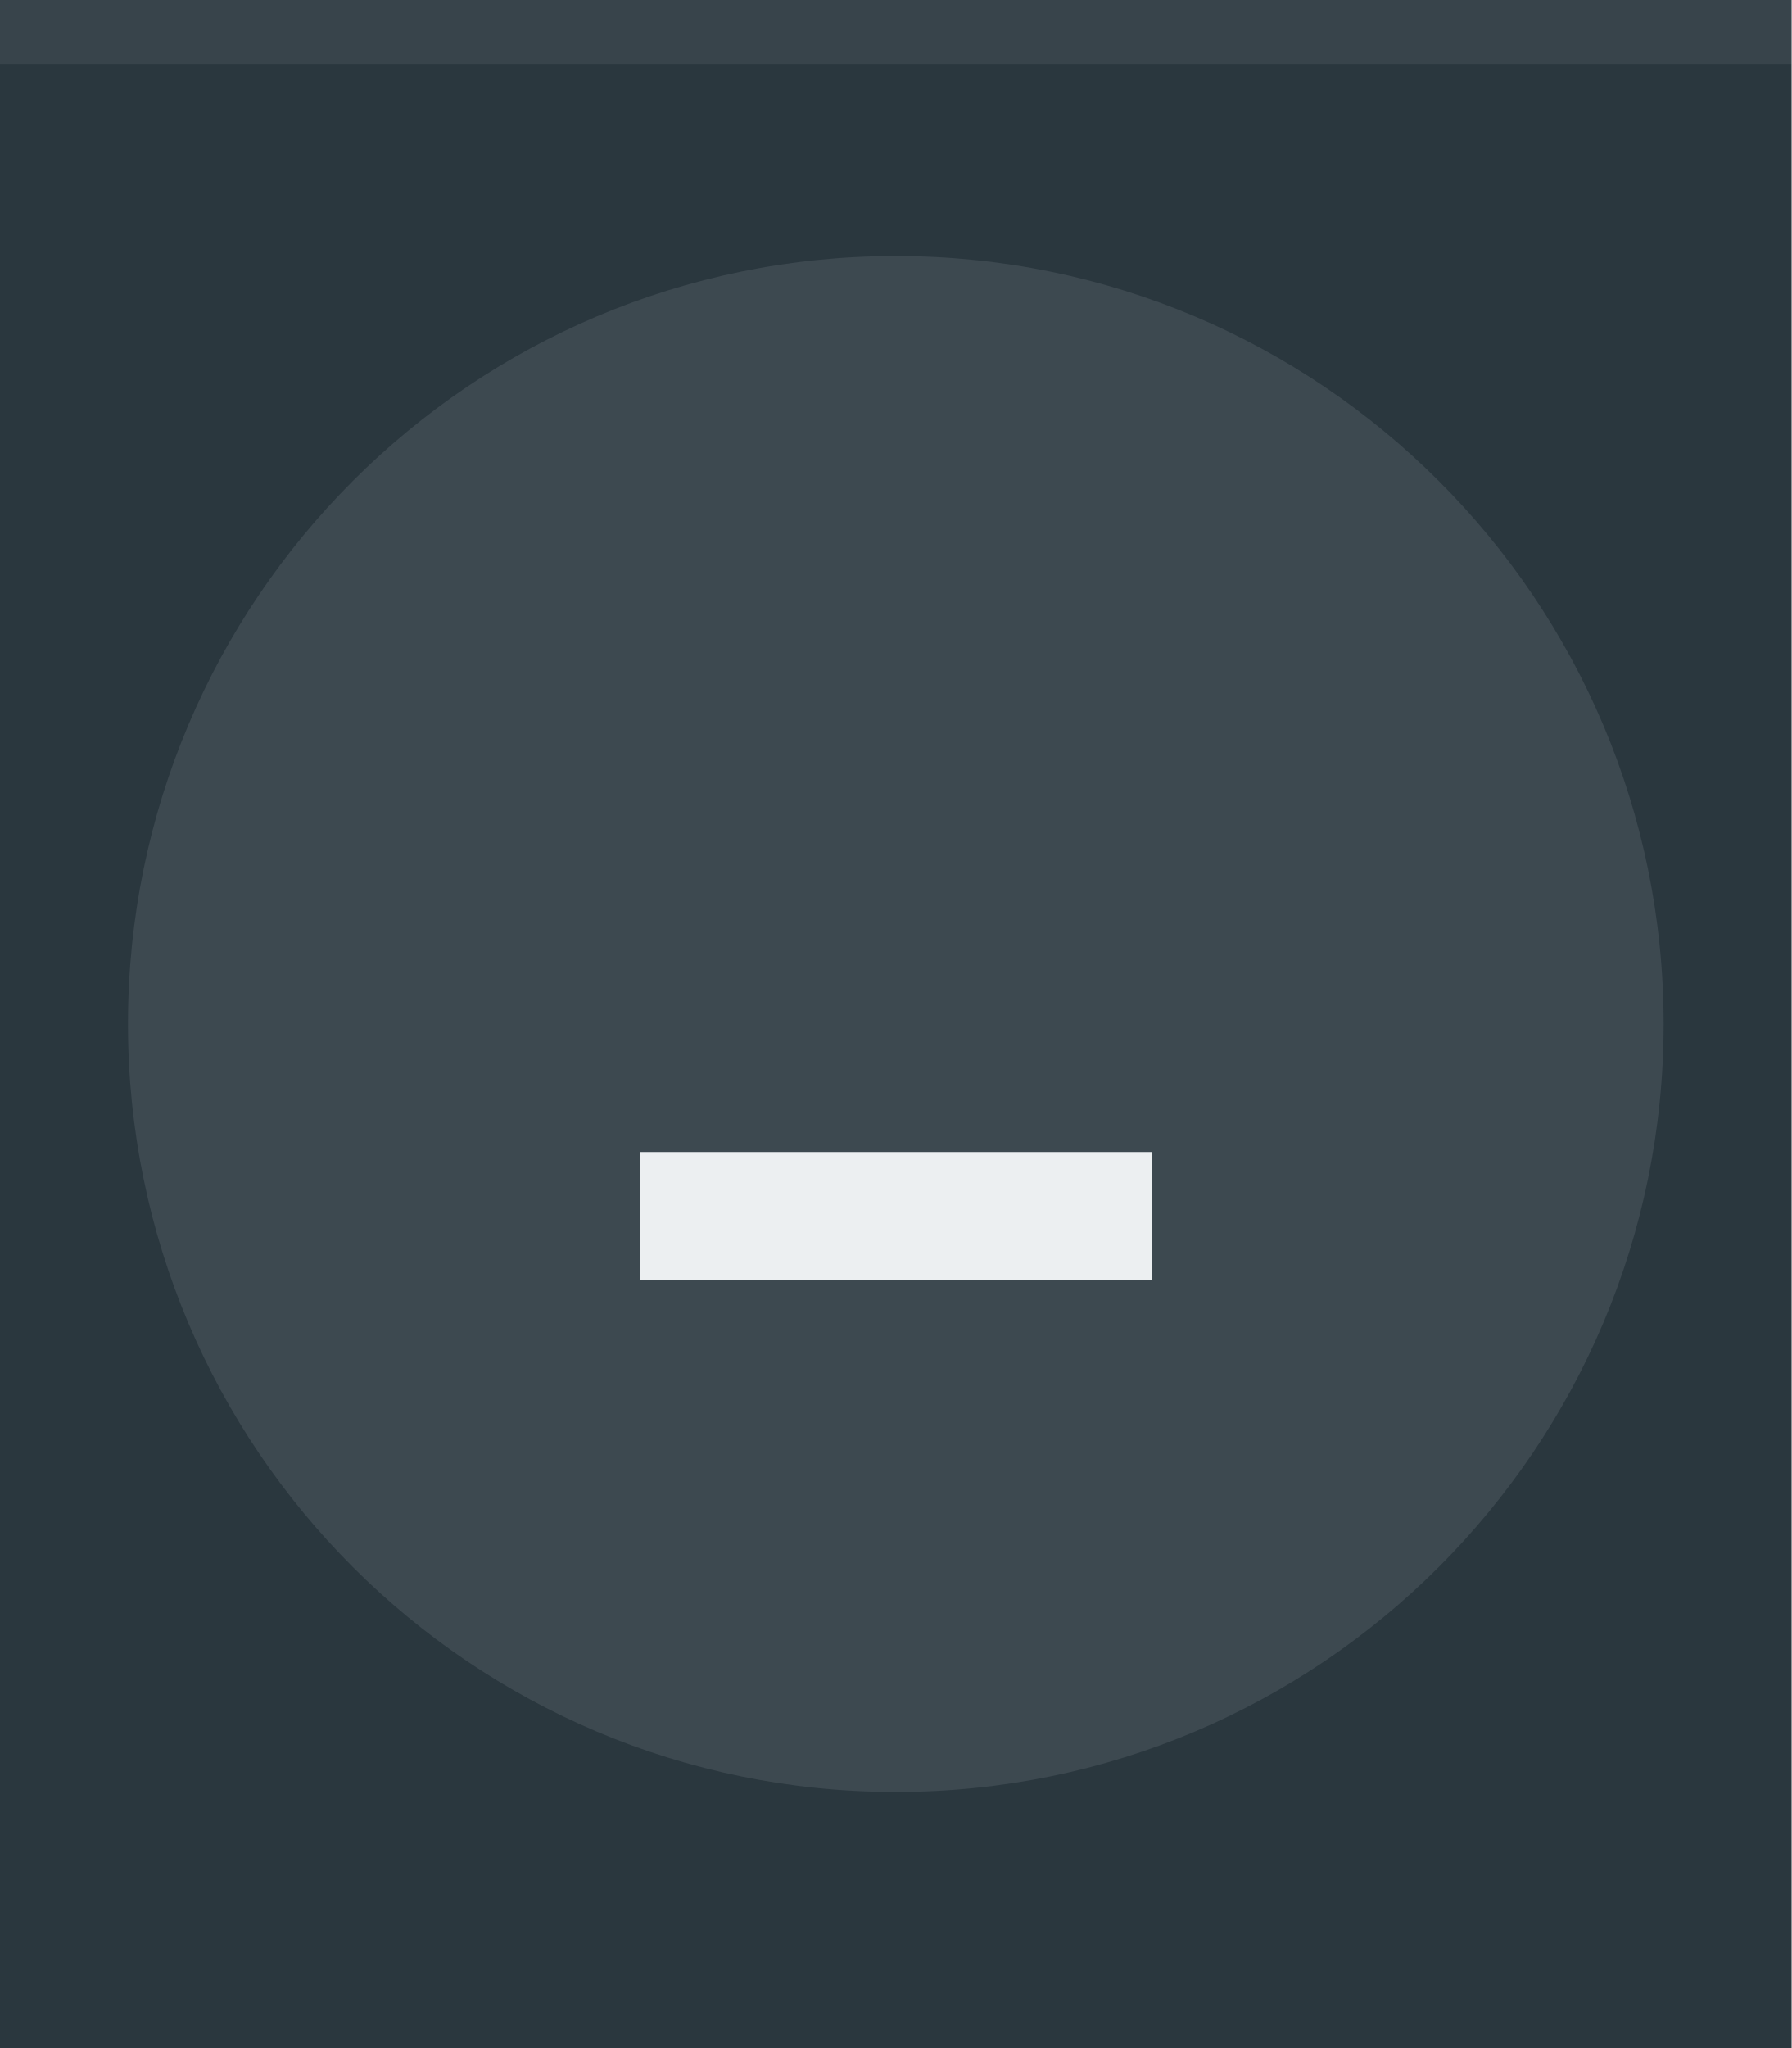
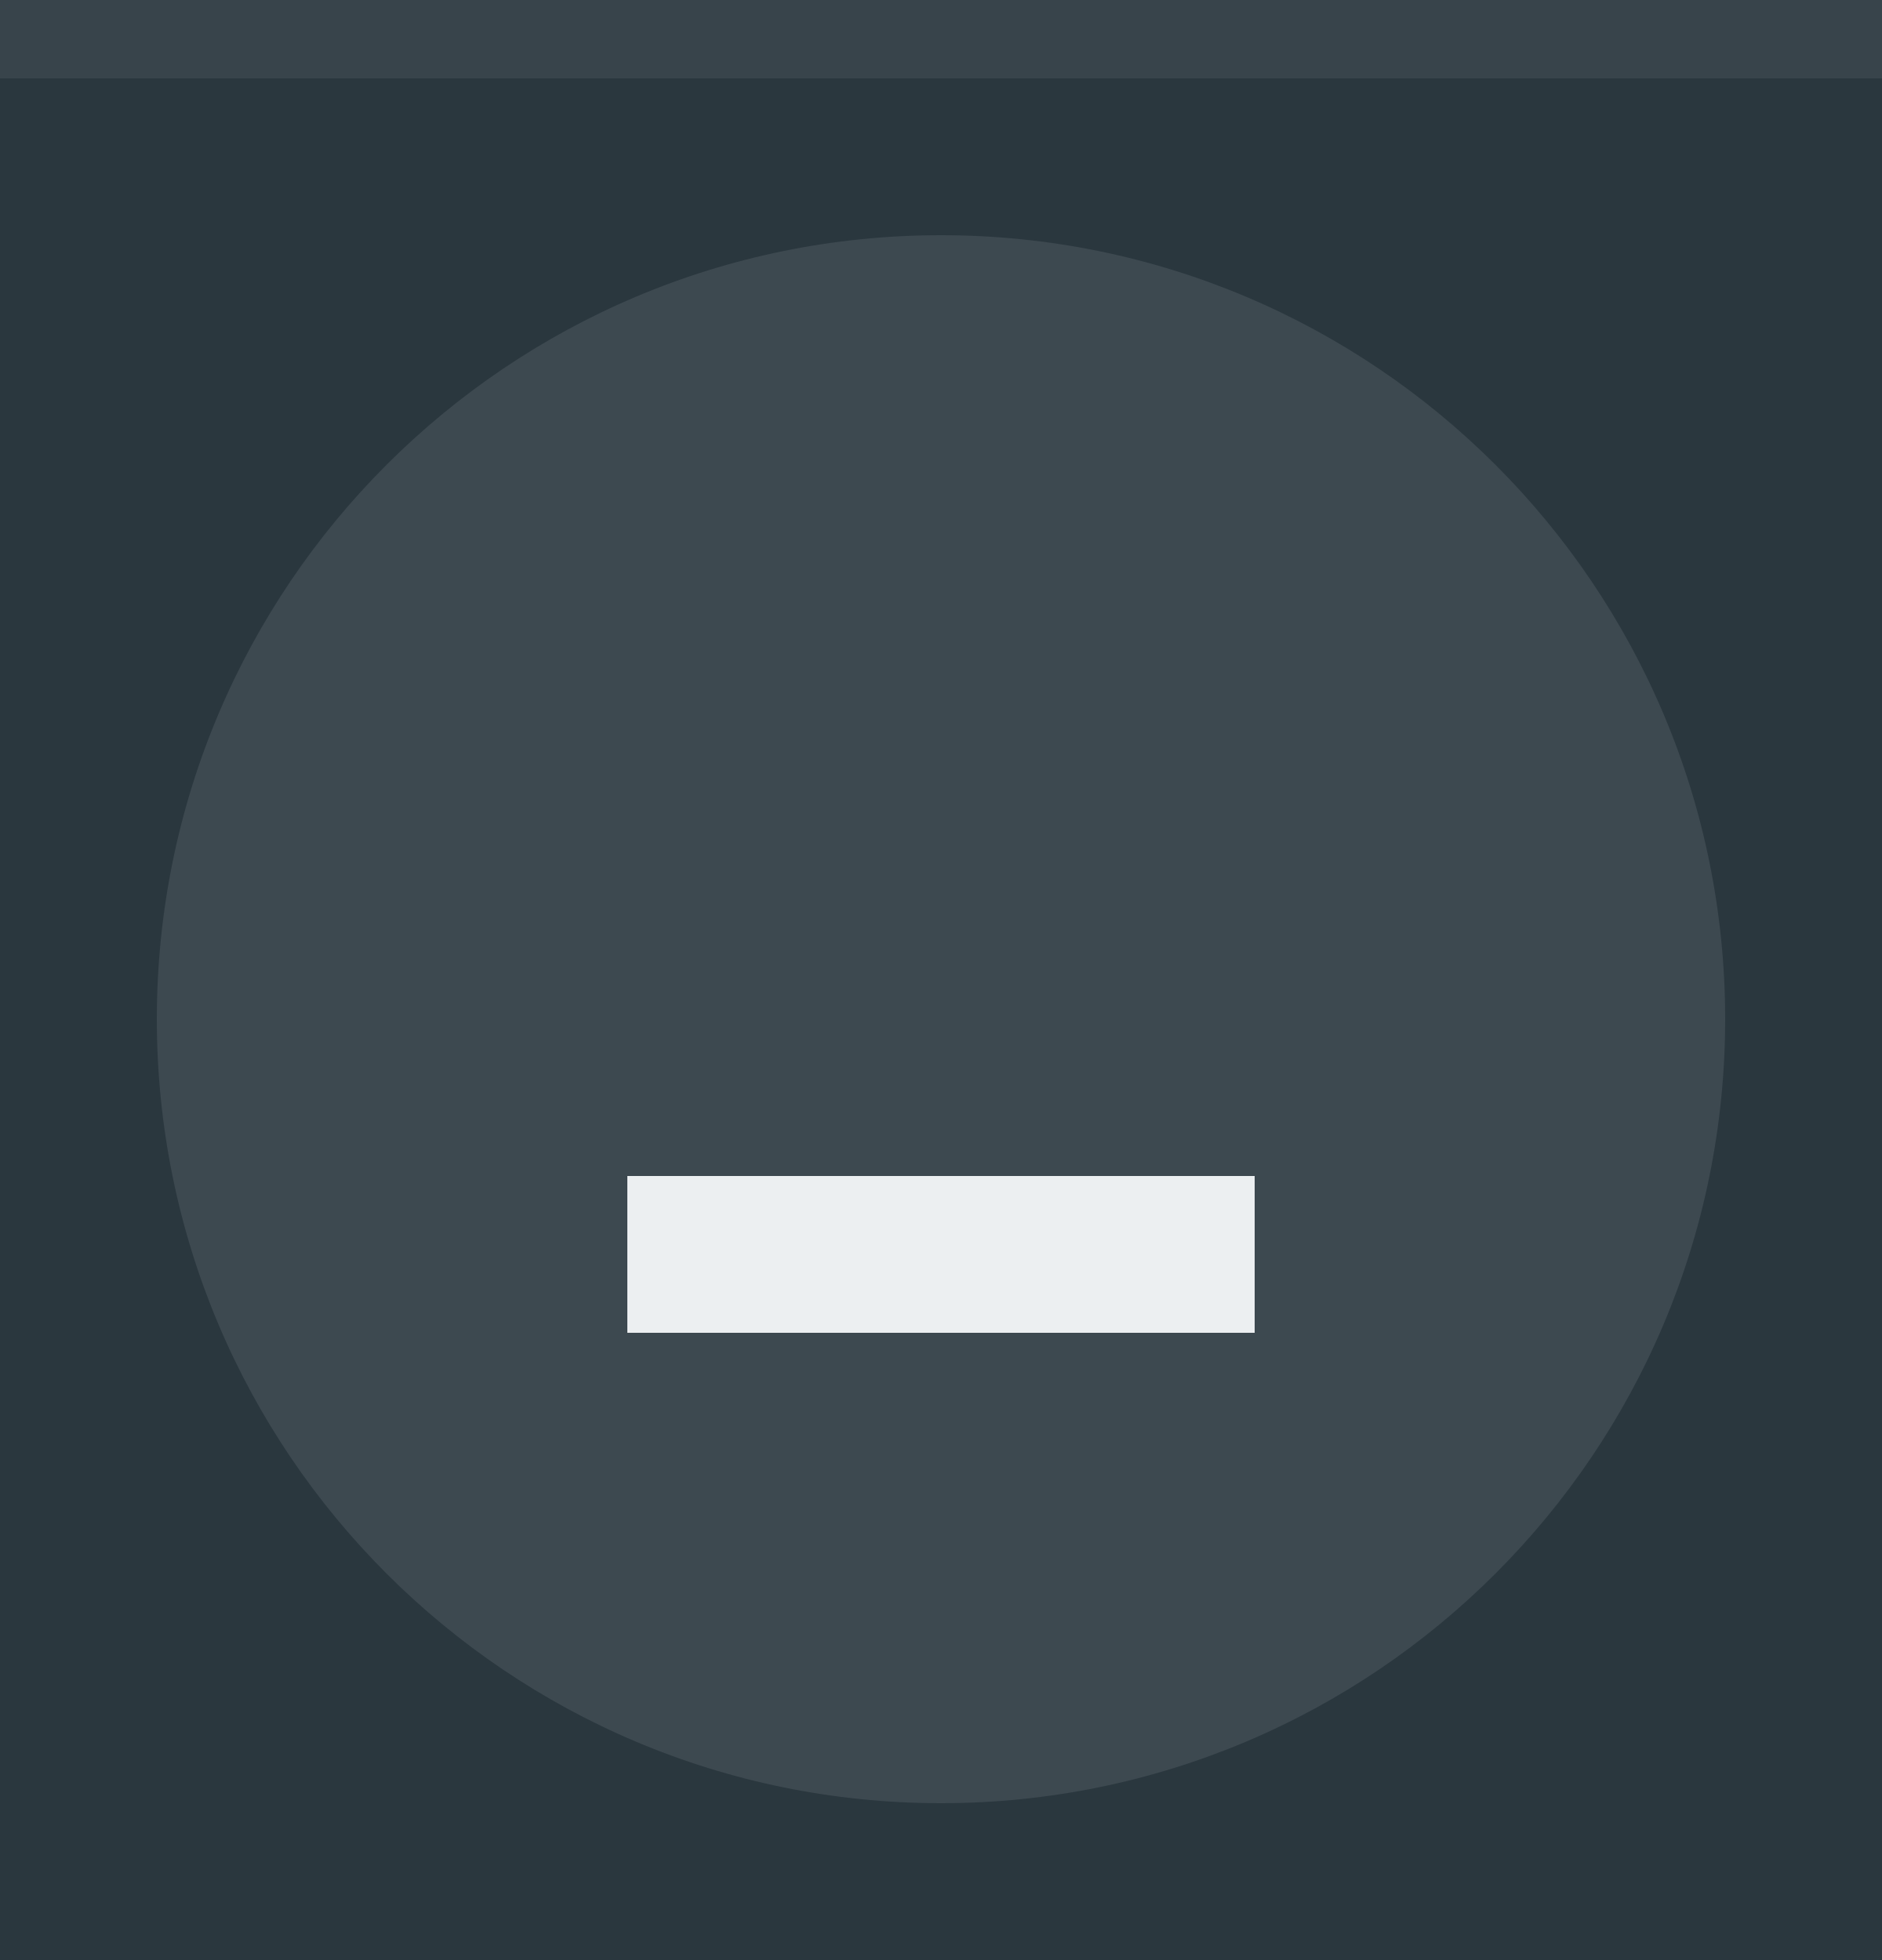
- <svg xmlns="http://www.w3.org/2000/svg" width="28" height="32" viewBox="0 0 28 32" id="svg4142" version="1.1">
+ <svg xmlns="http://www.w3.org/2000/svg" width="24" height="25" viewBox="0 0 24 25" id="svg4142" version="1.1">
  <defs id="defs4144" />
-   <g id="layer1" transform="translate(0,-1020.362)">
-     <rect style="opacity:1;fill:#2a373e;fill-opacity:1;fill-rule:evenodd;stroke:none;stroke-width:2.745;stroke-linecap:butt;stroke-linejoin:miter;stroke-miterlimit:4;stroke-dasharray:none;stroke-dashoffset:478.437;stroke-opacity:1" id="rect4741" width="28" height="32" x="0" y="1020.362" />
-     <circle style="fill:#eceff1;fill-opacity:0.1;stroke:none;stroke-width:0.5;stroke-linejoin:miter;stroke-miterlimit:4;stroke-dasharray:none;stroke-opacity:1" id="path2994" cx="1036.362" cy="-14" r="12" transform="matrix(0,1,-1,0,0,0)" />
-     <rect style="opacity:1;fill:#eceff1;fill-opacity:1;fill-rule:evenodd;stroke:none;stroke-width:2.745;stroke-linecap:butt;stroke-linejoin:miter;stroke-miterlimit:4;stroke-dasharray:none;stroke-dashoffset:478.437;stroke-opacity:1" id="rect4853" width="8" height="2" x="10" y="1038.362" />
-     <rect style="opacity:1;fill:#ffffff;fill-opacity:0.07;fill-rule:evenodd;stroke:none;stroke-width:2.745;stroke-linecap:butt;stroke-linejoin:miter;stroke-miterlimit:4;stroke-dasharray:none;stroke-dashoffset:478.437;stroke-opacity:1" id="rect4959" width="28" height="1" x="0" y="1020.362" />
+   <g id="layer1" transform="translate(0,-1027.362)">
+     <rect style="opacity:1;fill:#2a373e;fill-opacity:1;fill-rule:evenodd;stroke:none;stroke-width:2.745;stroke-linecap:butt;stroke-linejoin:miter;stroke-miterlimit:4;stroke-dasharray:none;stroke-dashoffset:478.437;stroke-opacity:1" id="rect4741" width="24" height="25" x="0" y="1027.362" />
+     <circle style="fill:#eceff1;fill-opacity:0.1;stroke:none;stroke-width:0.5;stroke-linejoin:miter;stroke-miterlimit:4;stroke-dasharray:none;stroke-opacity:1" id="path2994" cx="1040.362" cy="-12" transform="matrix(0,1,-1,0,0,0)" r="10" />
+     <rect style="opacity:1;fill:#eceff1;fill-opacity:1;fill-rule:evenodd;stroke:none;stroke-width:2.745;stroke-linecap:butt;stroke-linejoin:miter;stroke-miterlimit:4;stroke-dasharray:none;stroke-dashoffset:478.437;stroke-opacity:1" id="rect4853" width="8" height="2" x="8" y="1042.362" />
+     <rect style="opacity:1;fill:#ffffff;fill-opacity:0.07;fill-rule:evenodd;stroke:none;stroke-width:2.745;stroke-linecap:butt;stroke-linejoin:miter;stroke-miterlimit:4;stroke-dasharray:none;stroke-dashoffset:478.437;stroke-opacity:1" id="rect4959" width="24" height="1" x="0" y="1027.362" />
  </g>
</svg>
